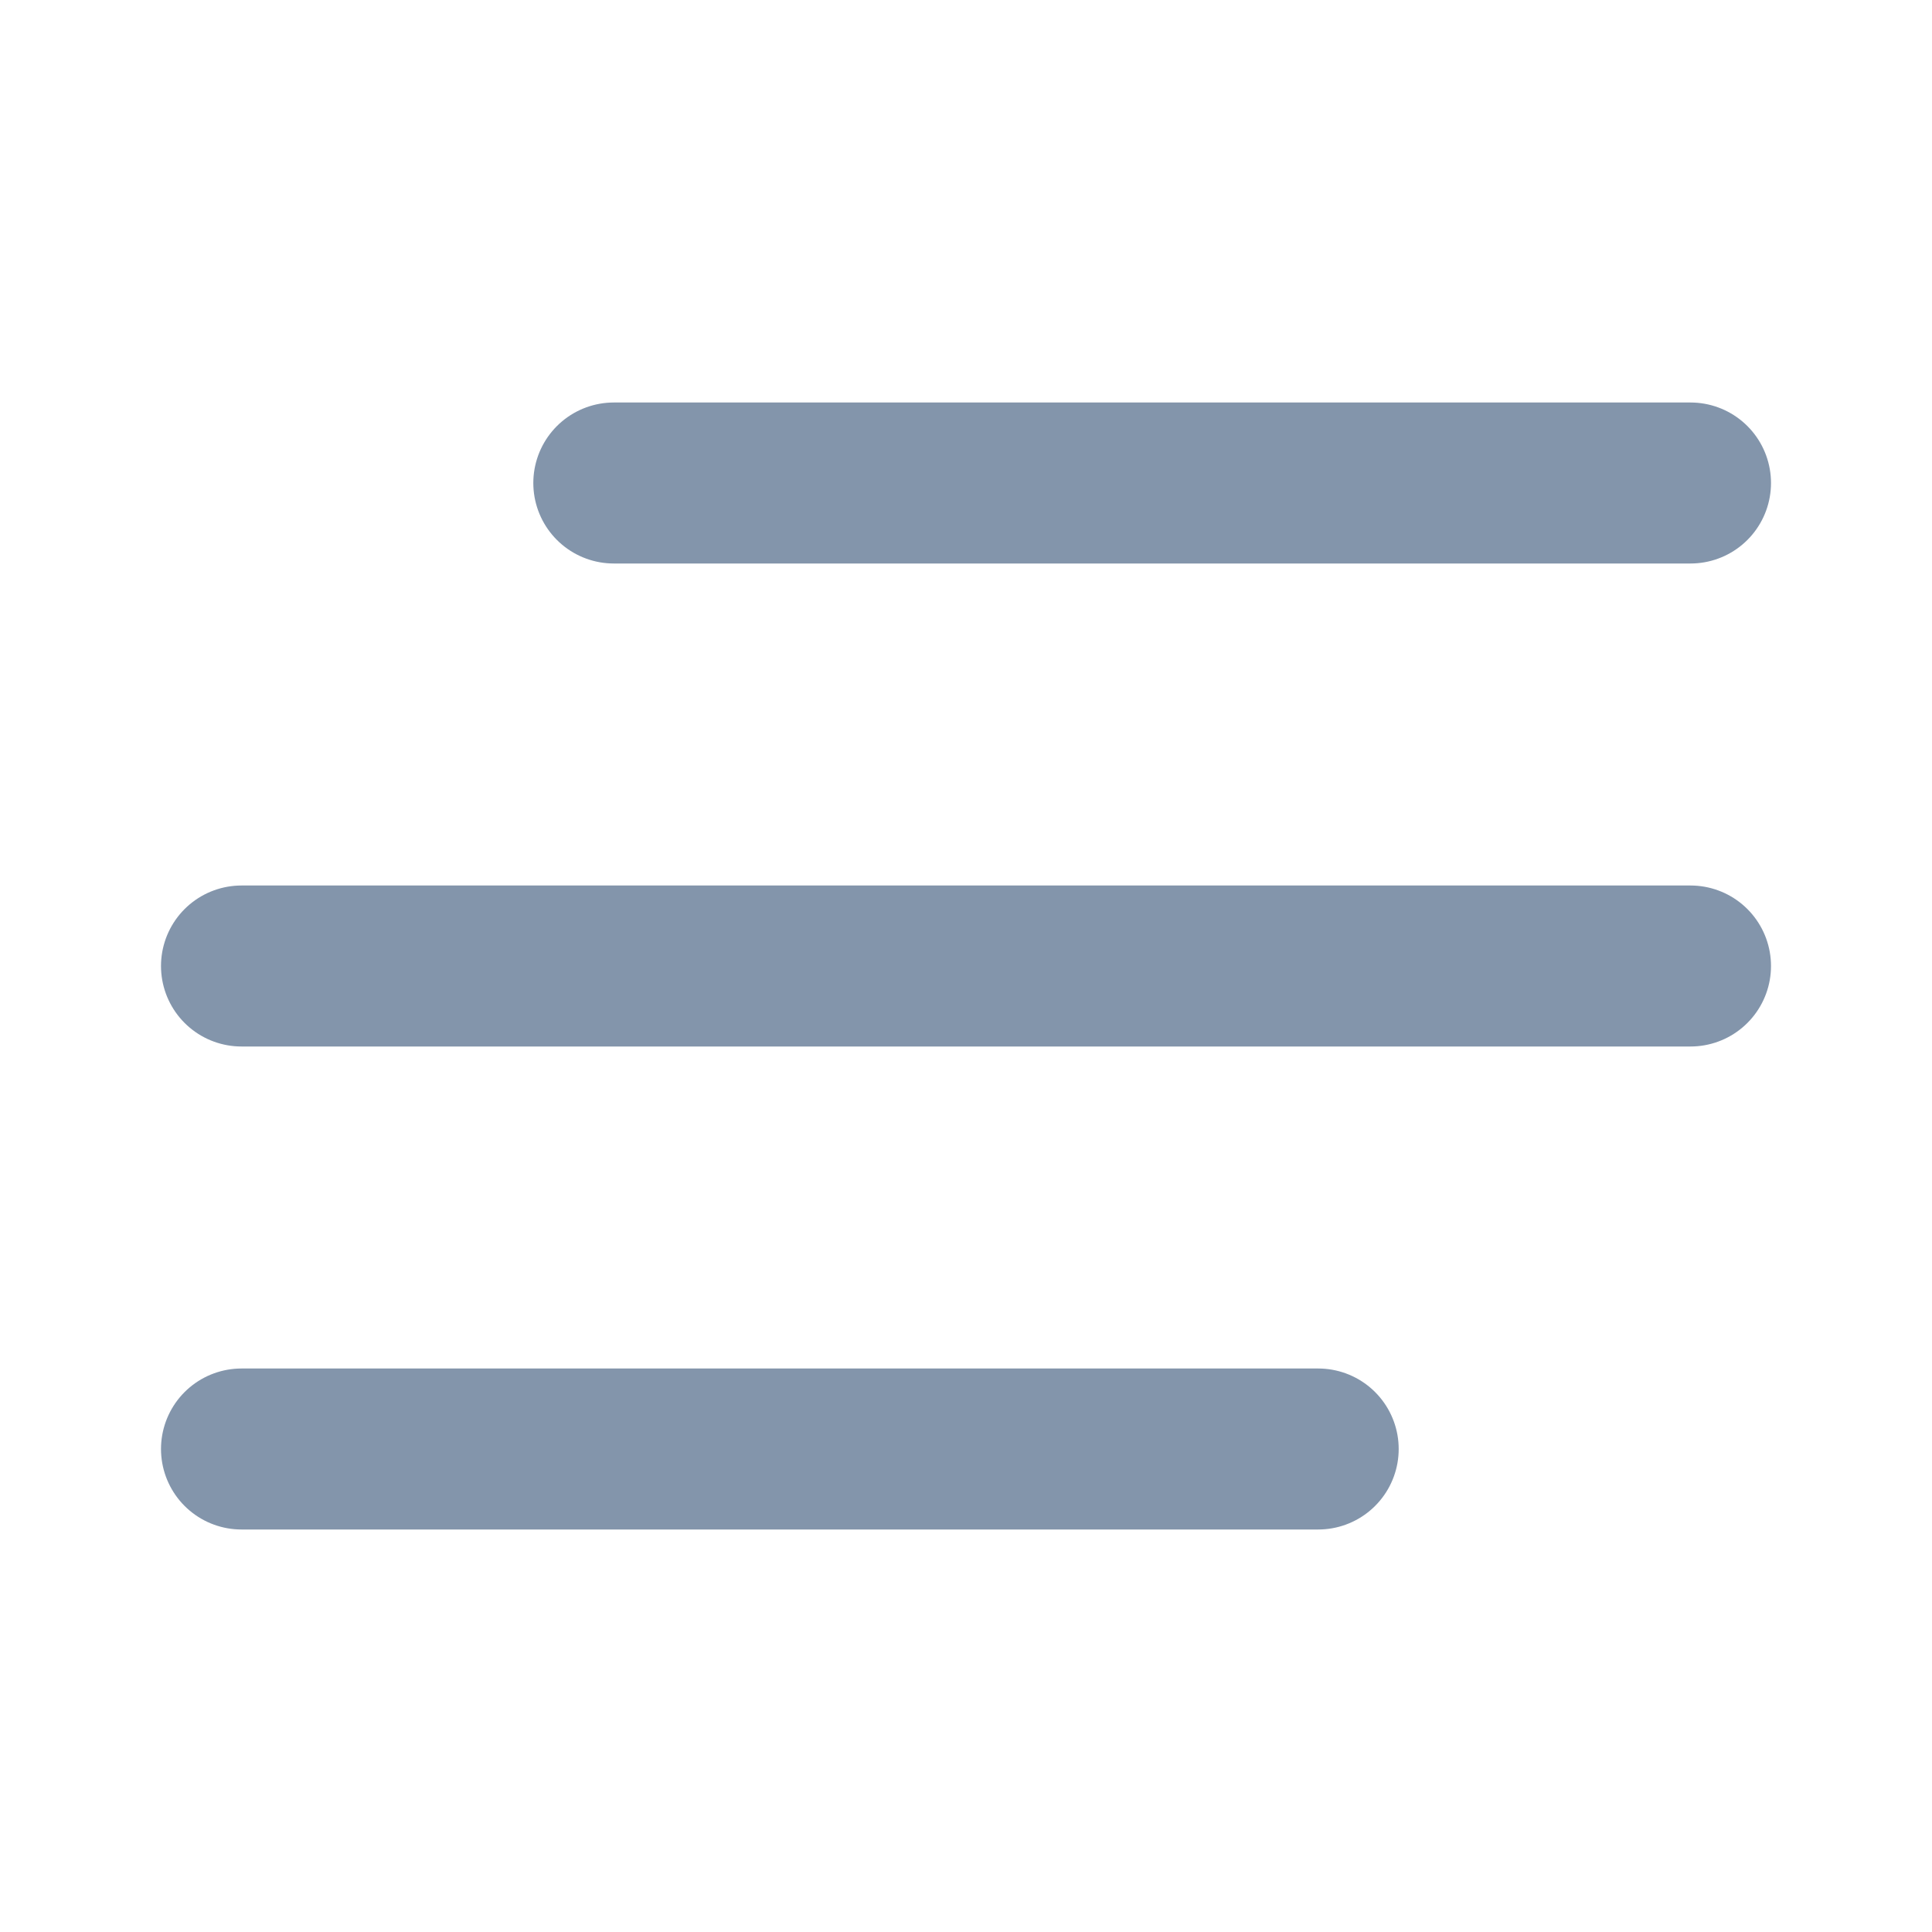
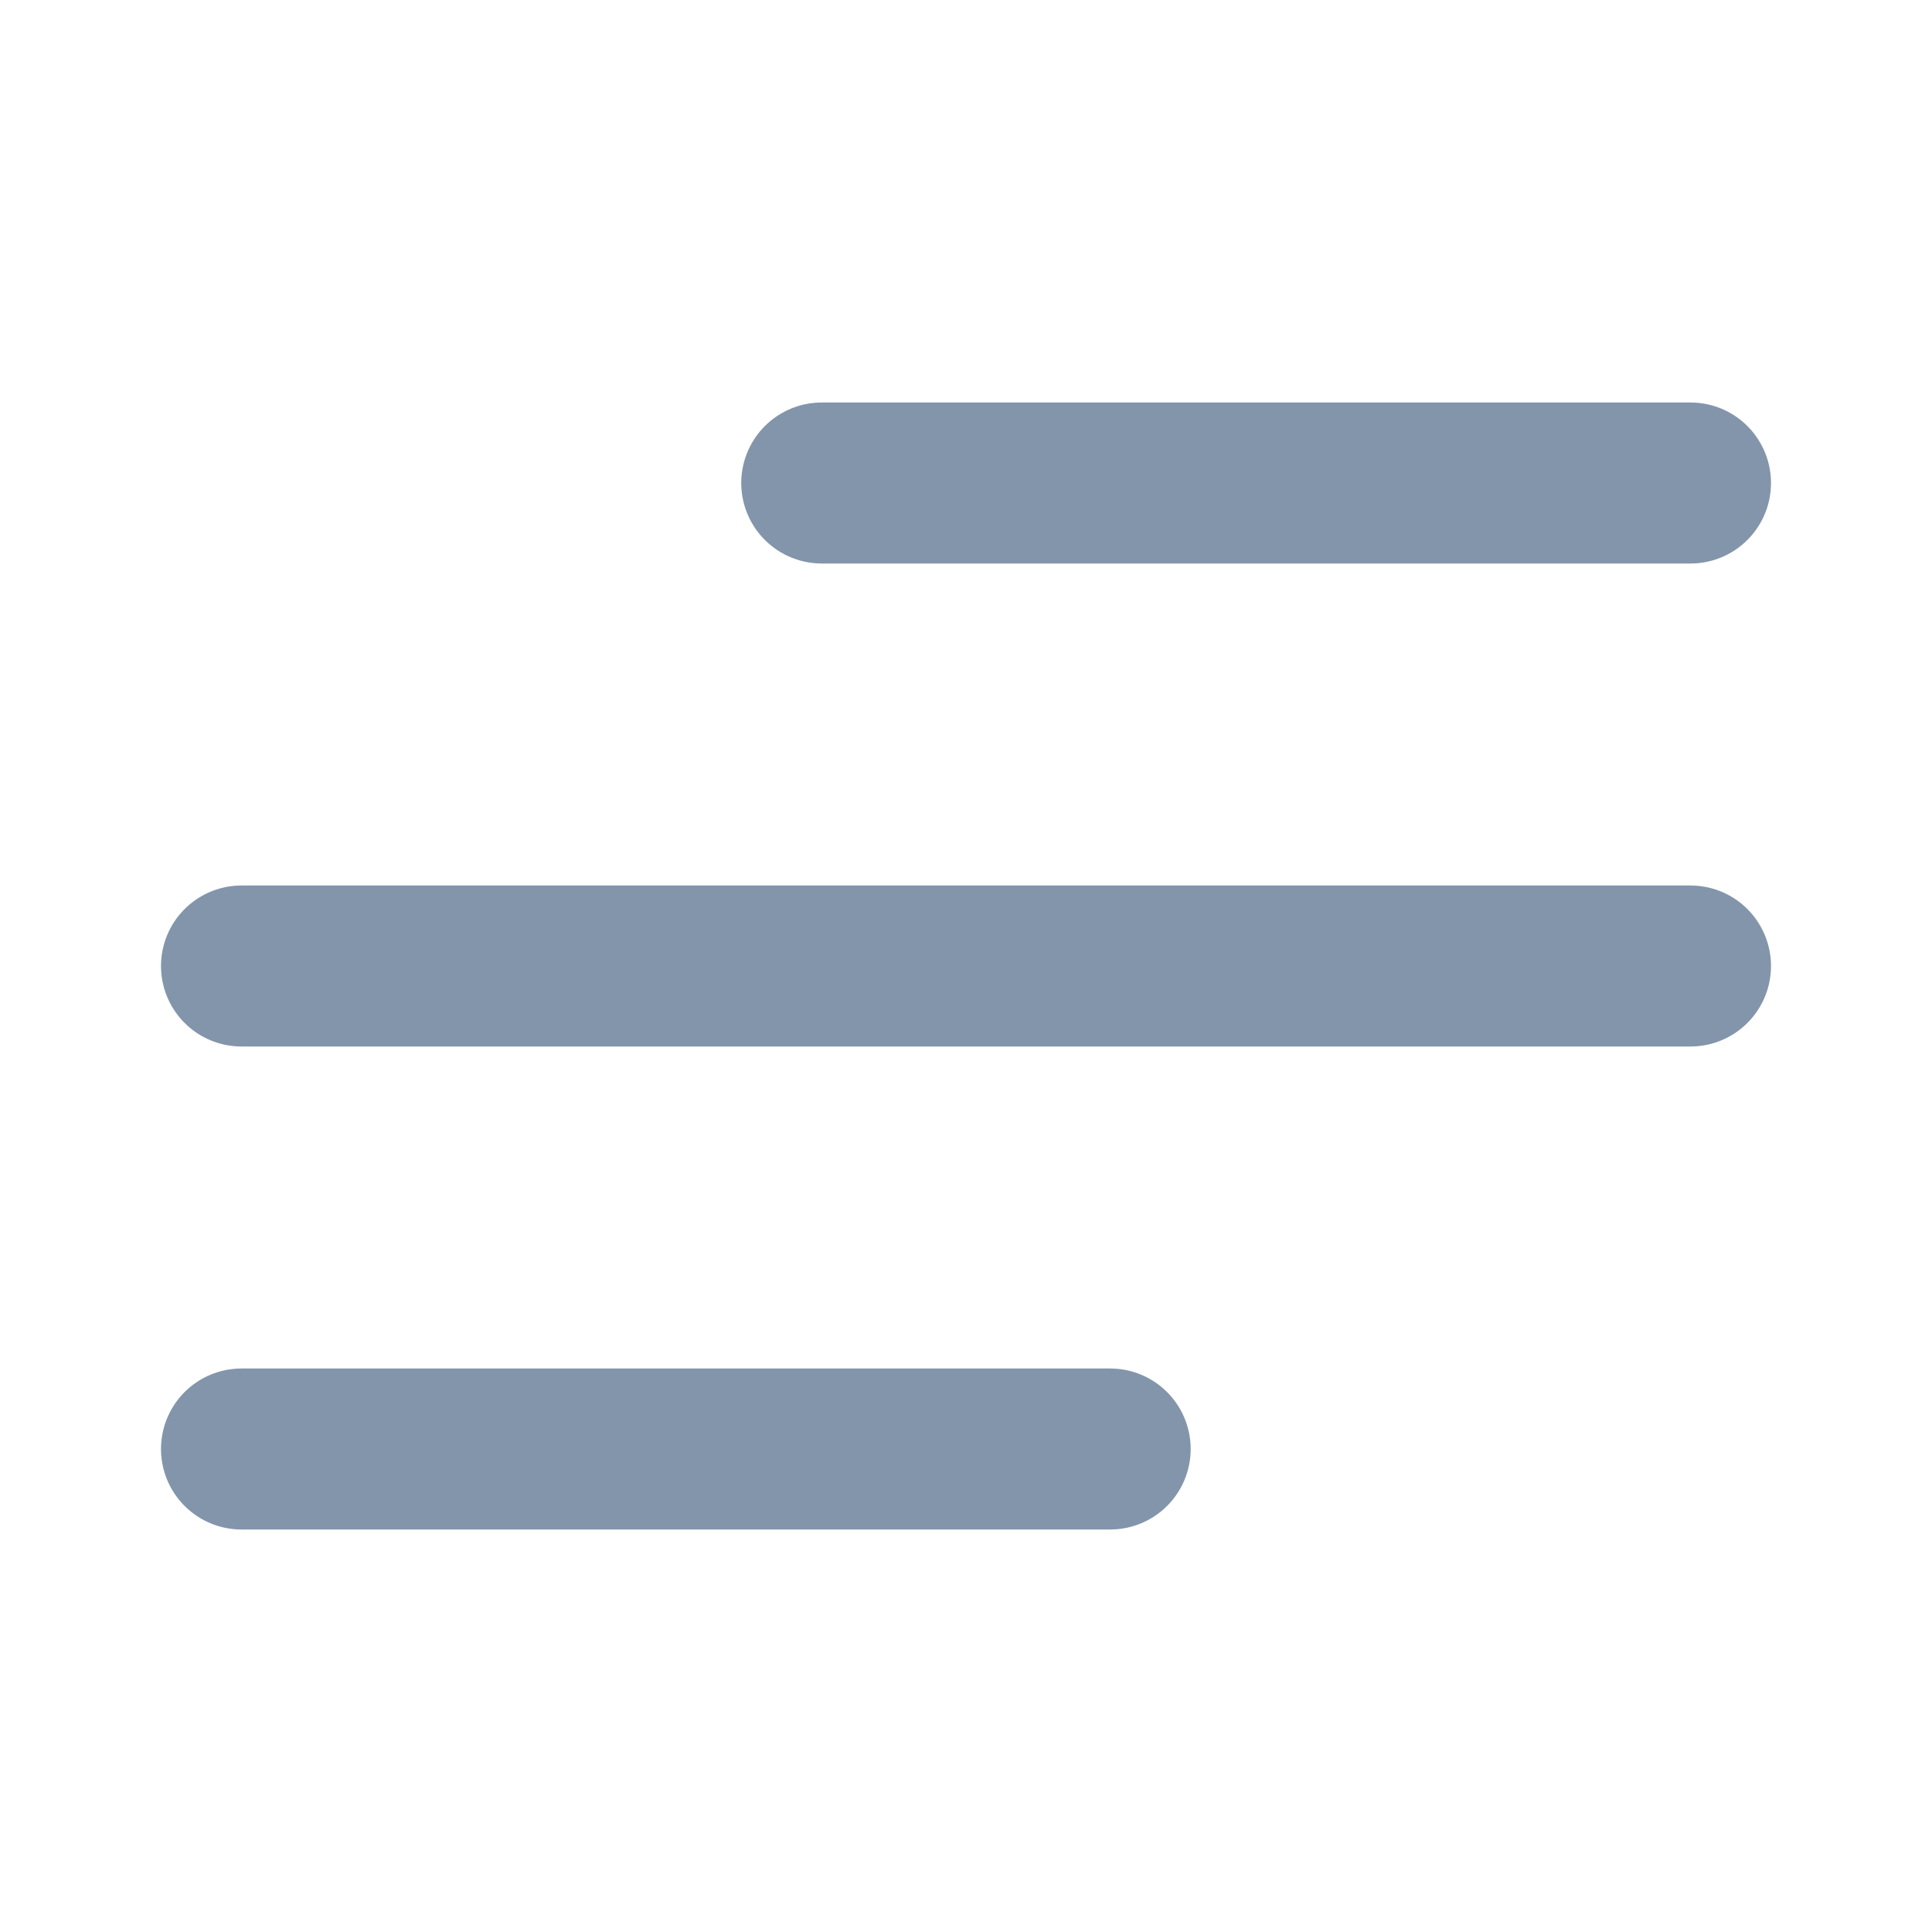
<svg xmlns="http://www.w3.org/2000/svg" version="1.1" id="Layer_1" x="0px" y="0px" width="24px" height="24px" viewBox="0 0 24 24" enable-background="new 0 0 24 24" xml:space="preserve">
  <line fill="none" stroke="#8395AB" stroke-width="2" stroke-linecap="round" stroke-linejoin="round" x1="3" y1="12" x2="21" y2="12" />
-   <line fill="none" stroke="#8395AB" stroke-width="2" stroke-linecap="round" stroke-linejoin="round" x1="7.625" y1="6" x2="21" y2="6" />
-   <line fill="none" stroke="#8395AB" stroke-width="2" stroke-linecap="round" stroke-linejoin="round" x1="3" y1="18" x2="16.375" y2="18" />
+   <line fill="none" stroke="#8395AB" stroke-width="2" stroke-linecap="round" stroke-linejoin="round" x1="10.208" y1="6" x2="21" y2="6" />
+   <line fill="none" stroke="#8395AB" stroke-width="2" stroke-linecap="round" stroke-linejoin="round" x1="3" y1="18" x2="13.791" y2="18" />
</svg>
